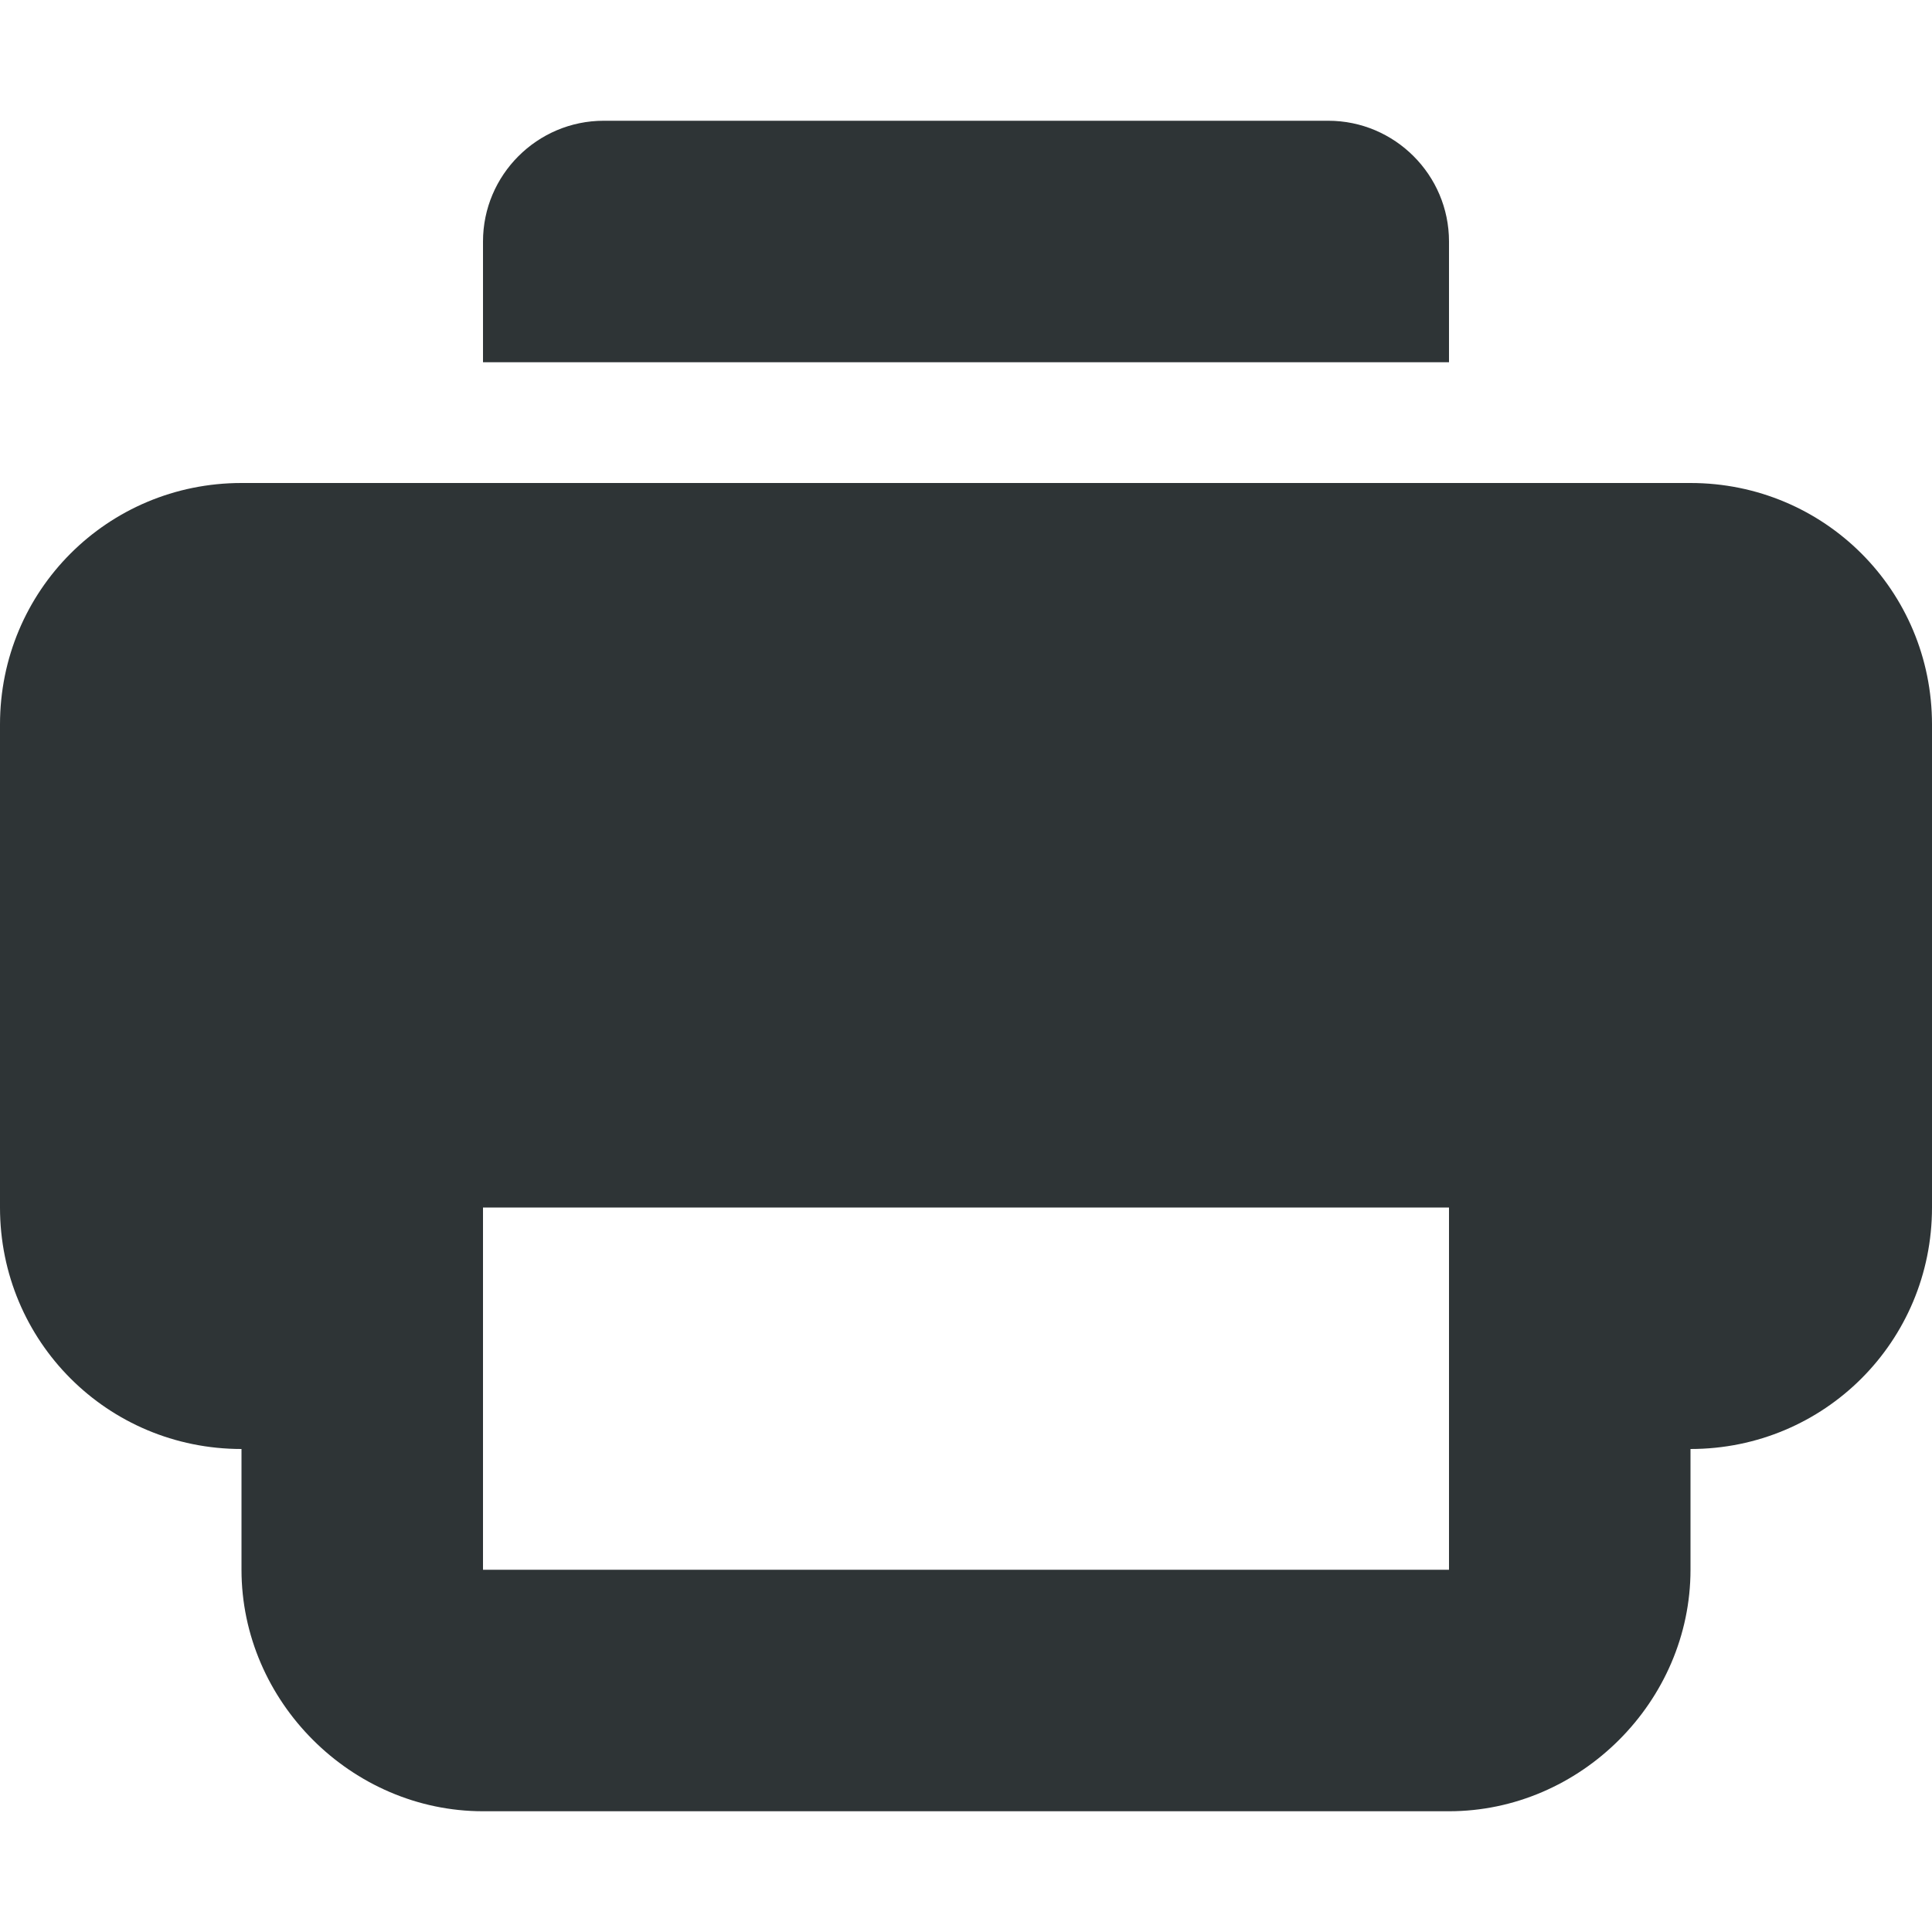
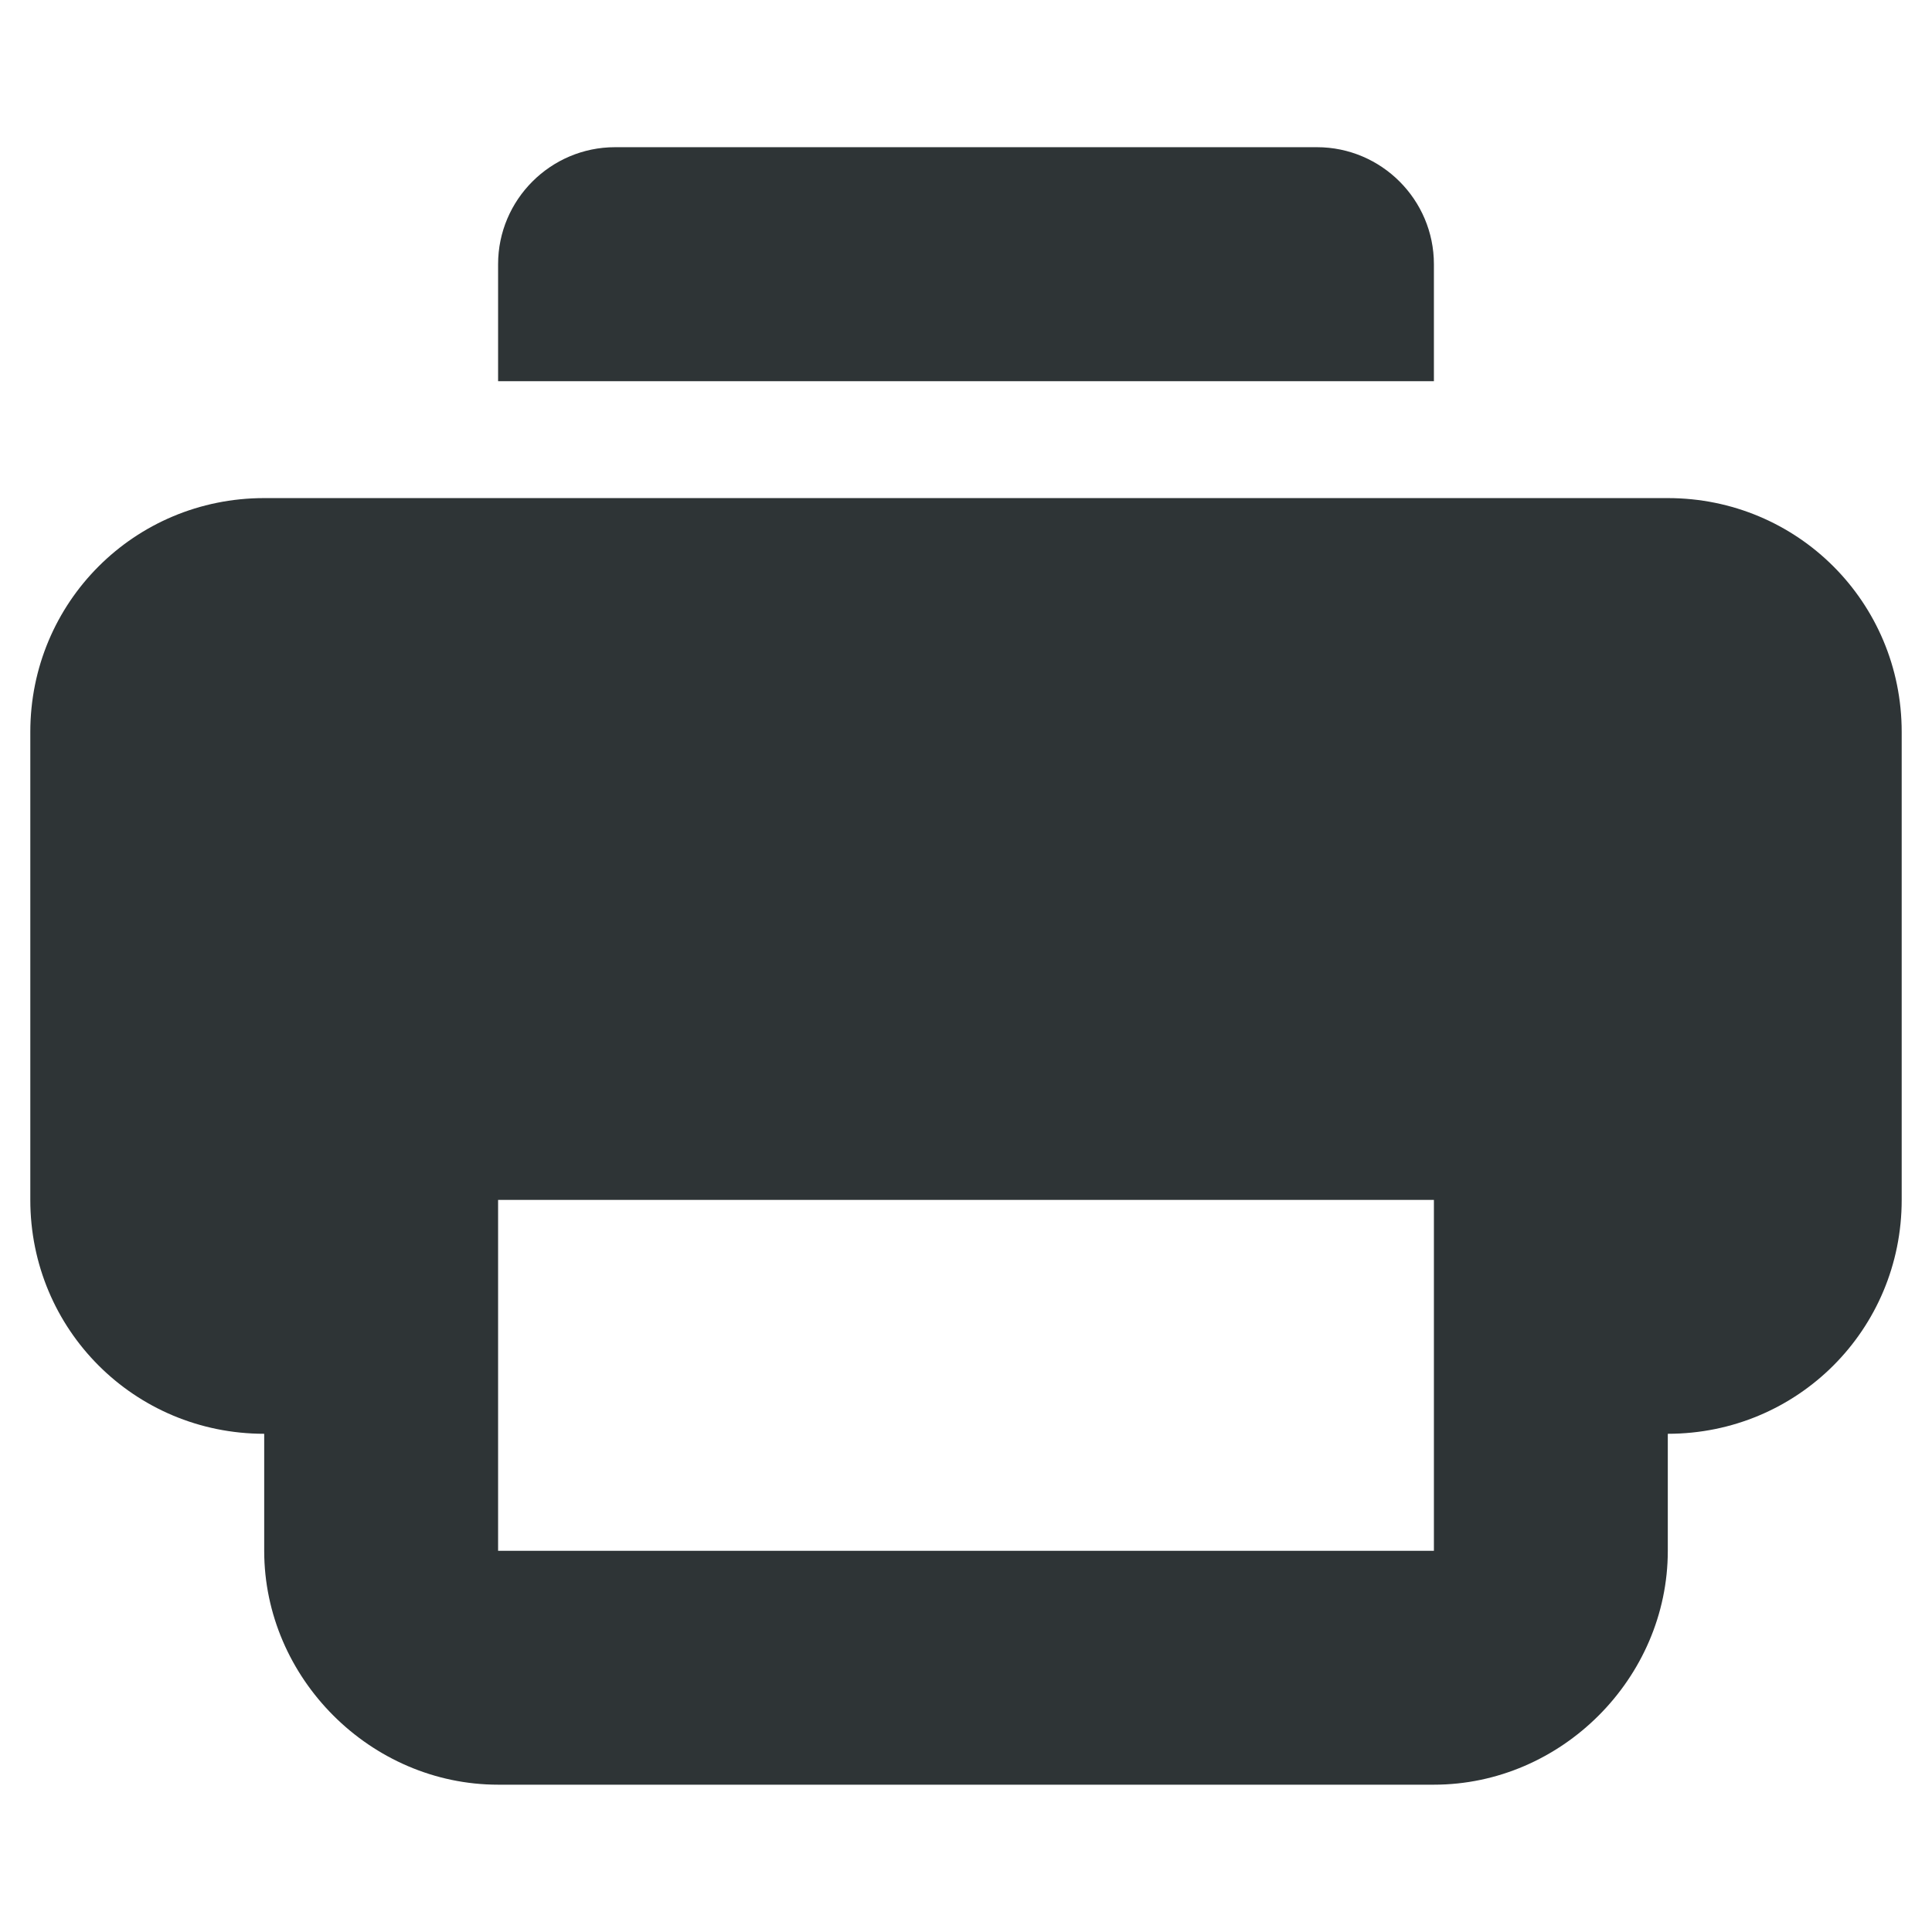
- <svg xmlns="http://www.w3.org/2000/svg" height="16px" viewBox="0 0 16 16" width="16px">
-   <path d="m 5 1 c -0.551 0 -1 0.449 -1 1 v 1 h 8 v -1 c 0 -0.551 -0.449 -1 -1 -1 z m -3 3 c -1.109 0 -2 0.891 -2 2 v 4 c 0 1.109 0.891 2 2 2 v 1 c 0 1.09 0.91 2 2 2 h 8 c 1.09 0 2 -0.91 2 -2 v -1 c 1.109 0 2 -0.891 2 -2 v -4 c 0 -1.109 -0.891 -2 -2 -2 z m 2 6 h 8 v 3 h -8 z m 0 0" fill="#2e3436" />
+ <svg xmlns="http://www.w3.org/2000/svg" height="16" viewBox="0 0 16 16" width="16">
+   <path d="m5.094 1.219c-.534 0-.969.435-.969.969v.969h7.75v-.969c0-.534-.435-.969-.969-.969zm-2.906 2.906c-1.075 0-1.937.863-1.937 1.937v3.875c0 1.075.863 1.937 1.937 1.937v.969c0 1.056.882 1.937 1.937 1.937h7.75c1.056 0 1.937-.882 1.937-1.937v-.969c1.075 0 1.937-.863 1.937-1.937v-3.875c0-1.075-.863-1.937-1.937-1.937zm1.937 5.812h7.75v2.906h-7.75zm0 0" fill="#2e3436" stroke-width=".969" />
</svg>
